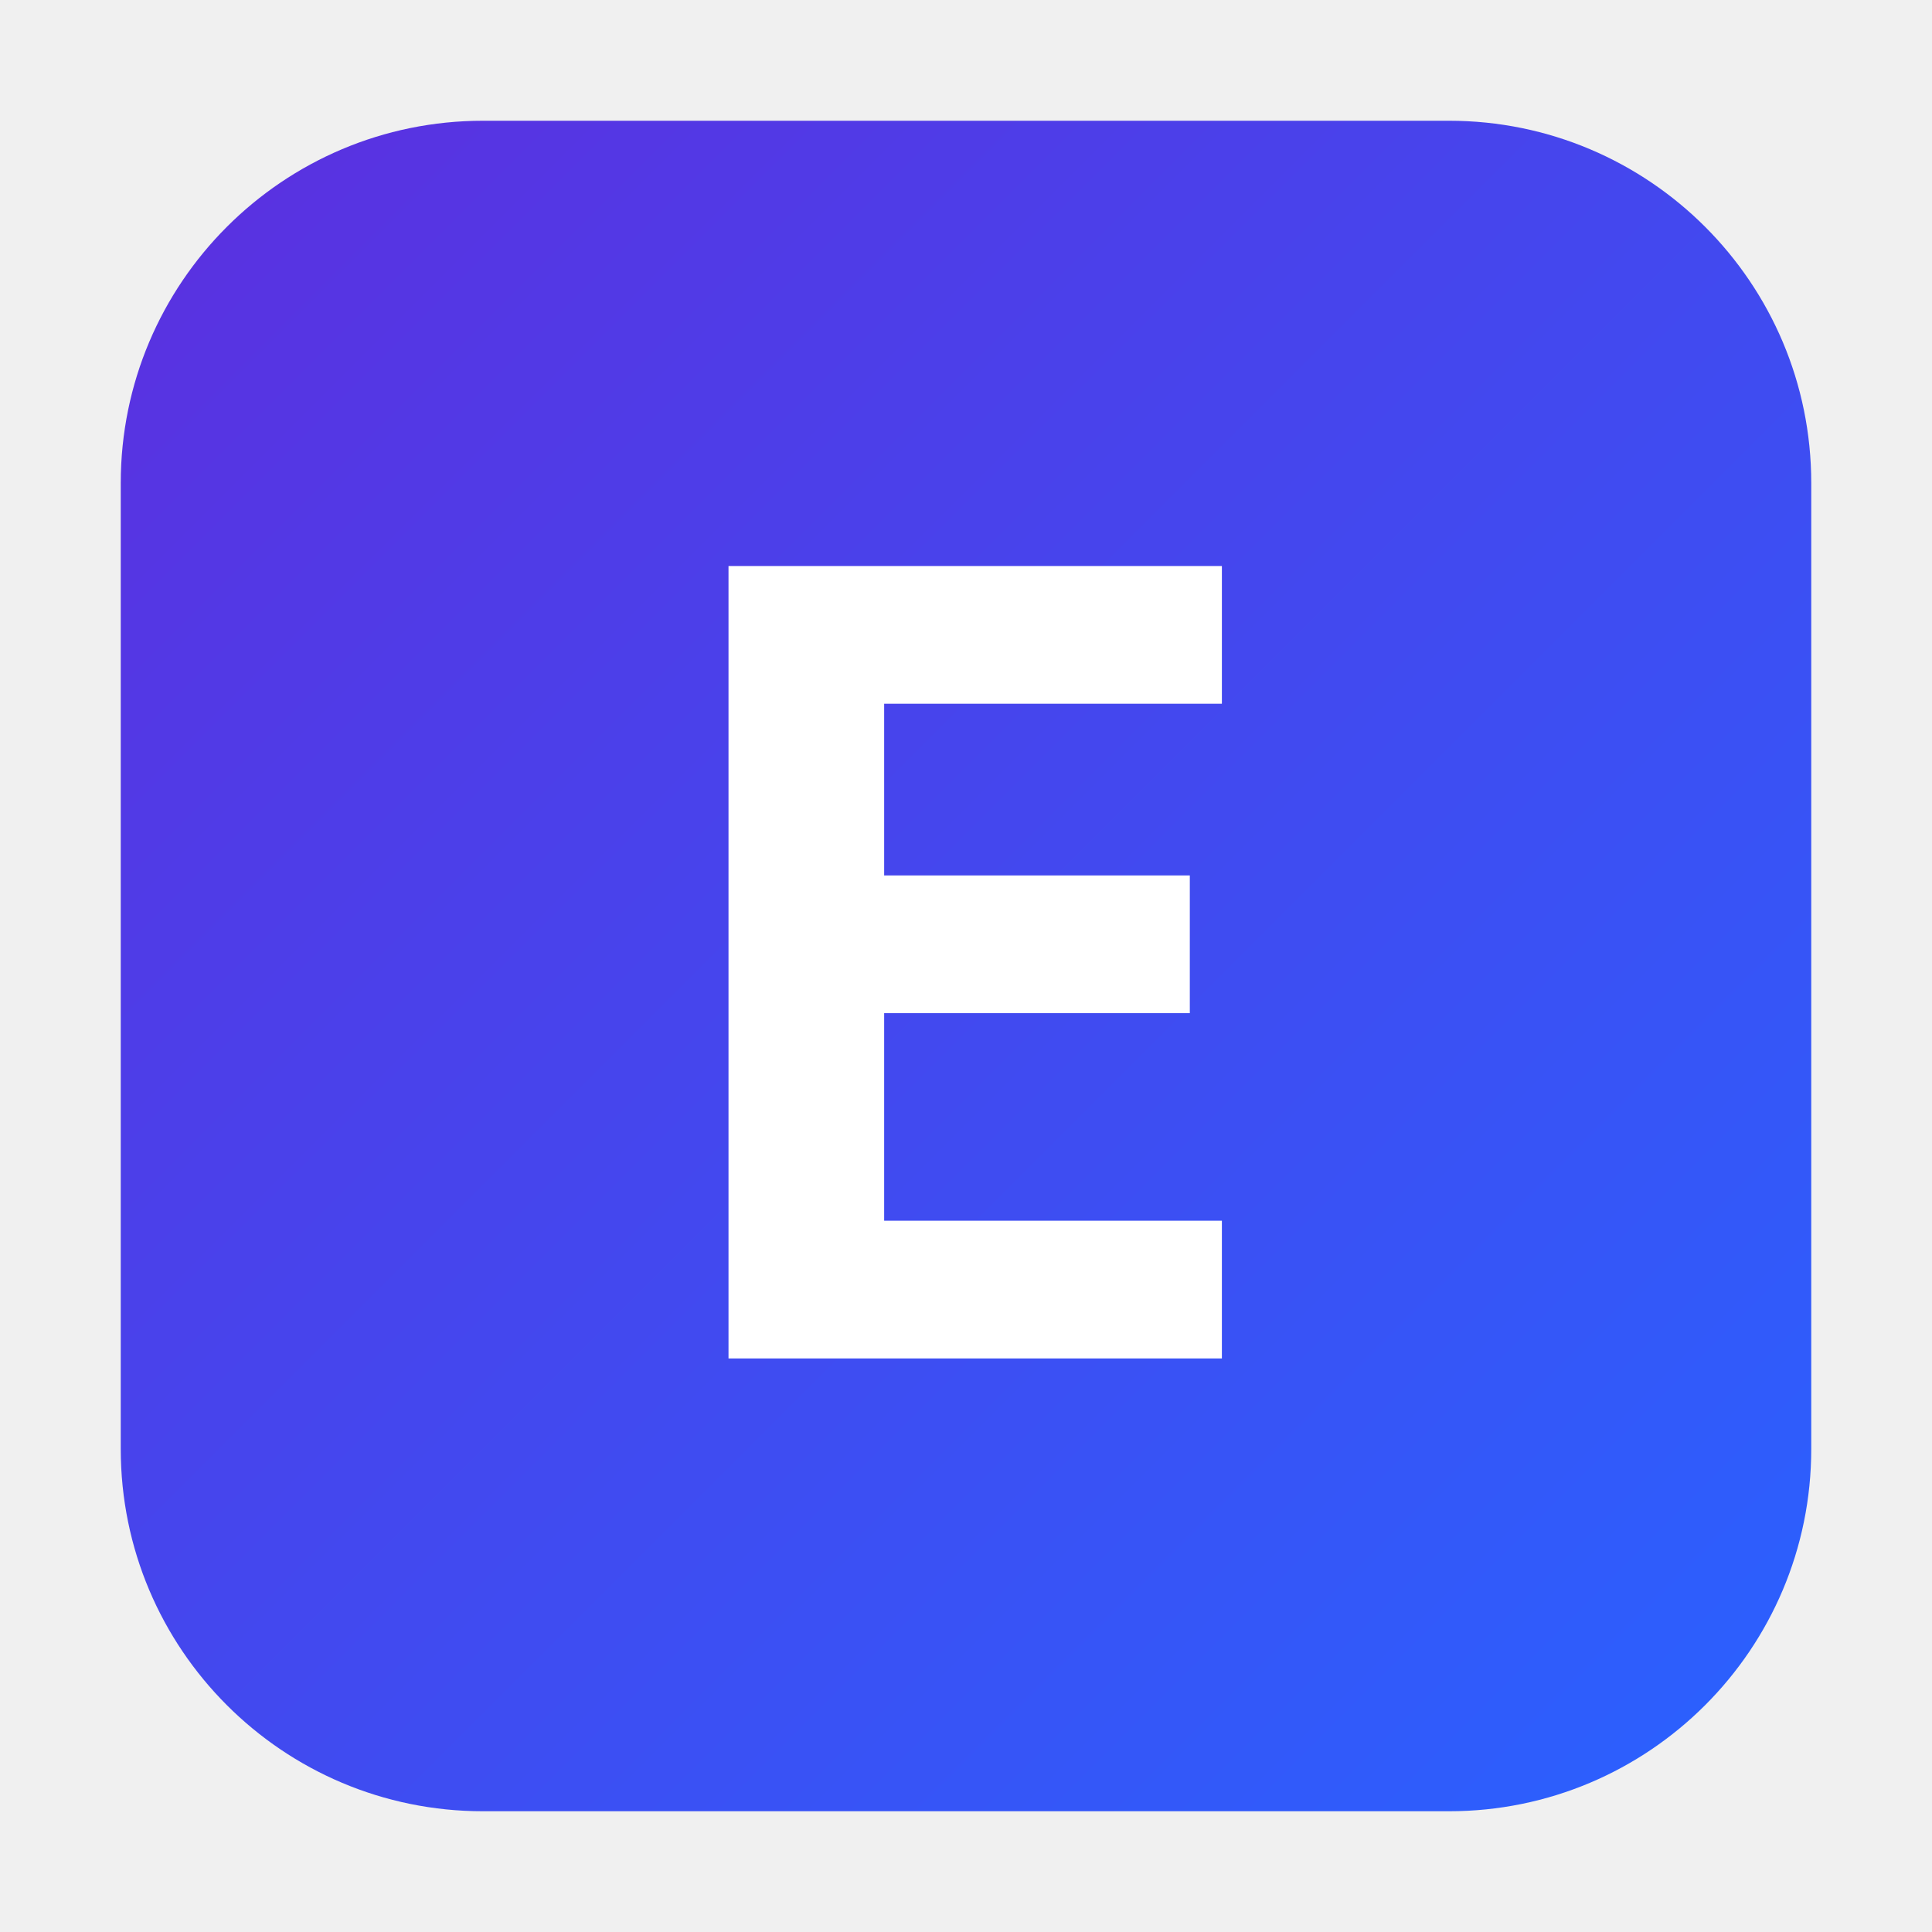
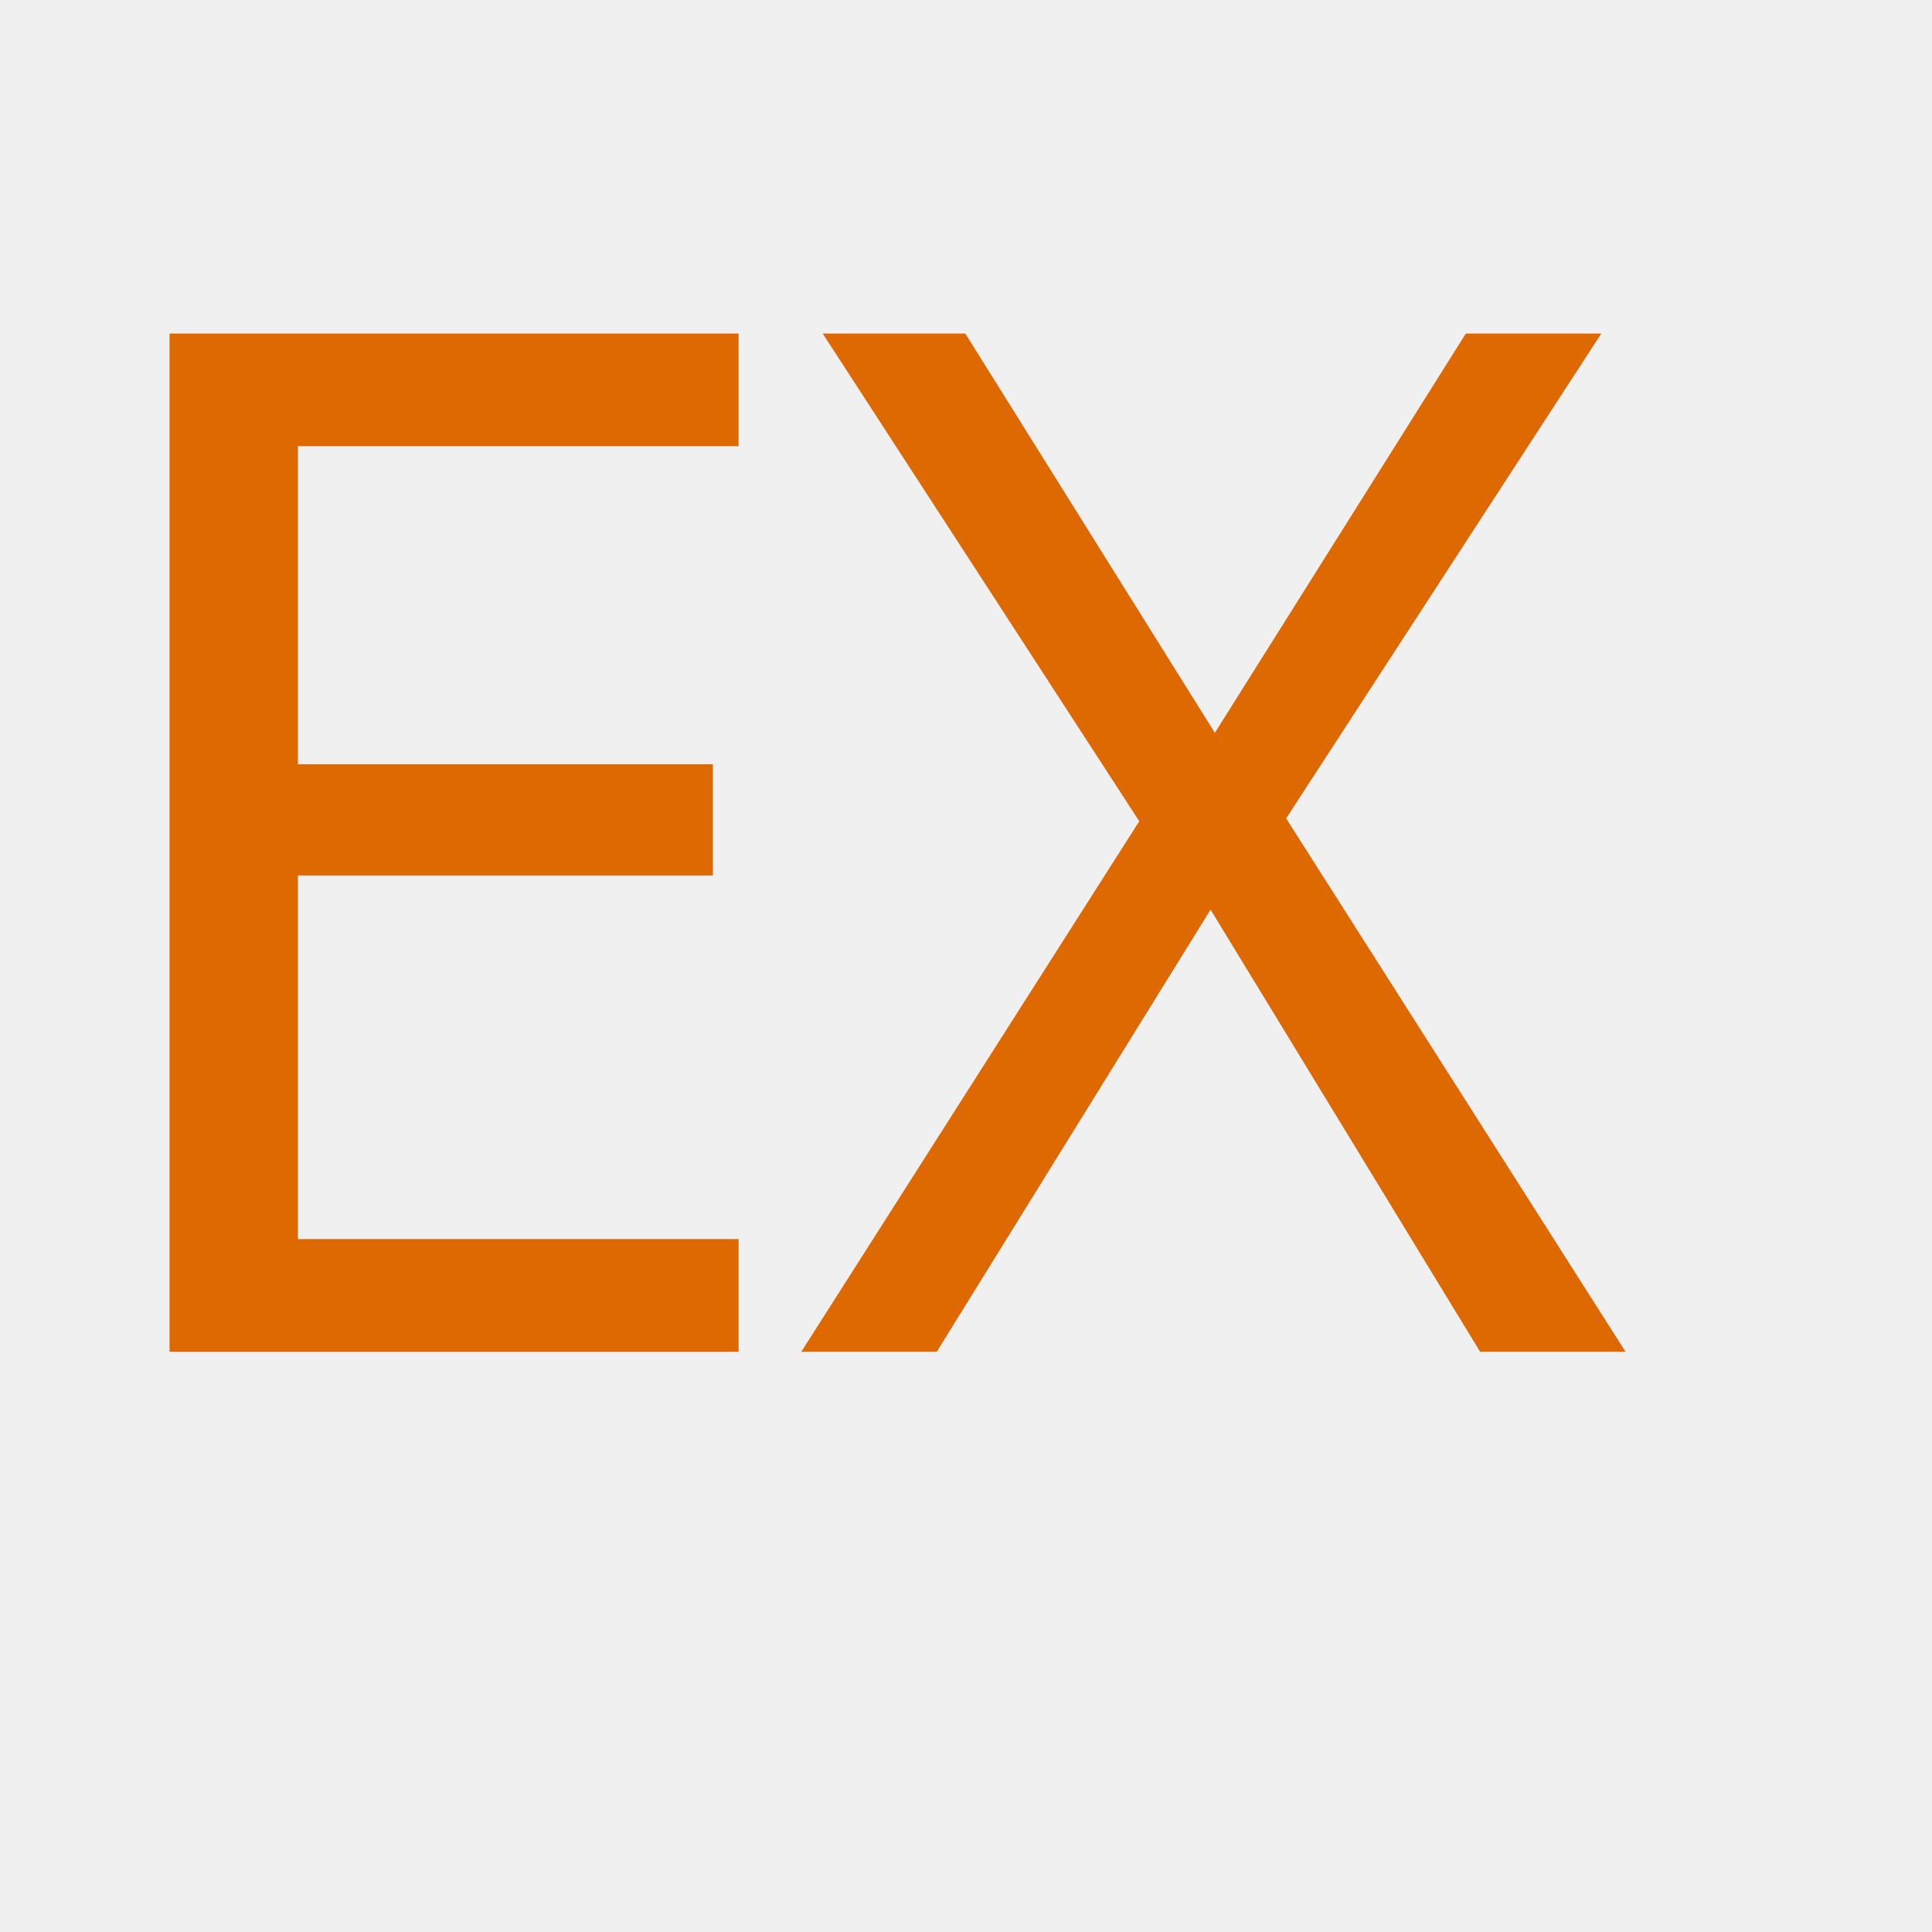
- <svg xmlns="http://www.w3.org/2000/svg" viewBox="0 0 32 32">
+ <svg xmlns="http://www.w3.org/2000/svg" id="Layer_1" viewBox="0 0 1000 1000">
  <defs>
-     <linearGradient id="g" x1="0" y1="0" x2="1" y2="1">
-       <stop offset="0%" stop-color="#5C2FDF" />
-       <stop offset="100%" stop-color="#2962FF" />
-     </linearGradient>
+     <style>.cls-1{letter-spacing:0em;}.cls-2{fill:#dd6900;font-family:ZeroesOne-Regular, 'Zeroes 1';font-size:738.14px;}.cls-3{letter-spacing:-.05em;}</style>
  </defs>
-   <rect x="2" y="2" width="28" height="28" rx="6" fill="url(#g)" />
-   <text x="16" y="22.5" text-anchor="middle" font-family="SF Mono,Menlo,monospace" font-weight="700" font-size="18" fill="#fff">E</text>
+   <text class="cls-2" transform="translate(16.16 699.67)">
+     <tspan class="cls-3" x="0" y="0">E</tspan>
+     <tspan class="cls-1" x="395.63" y="0">X</tspan>
+   </text>
</svg>
